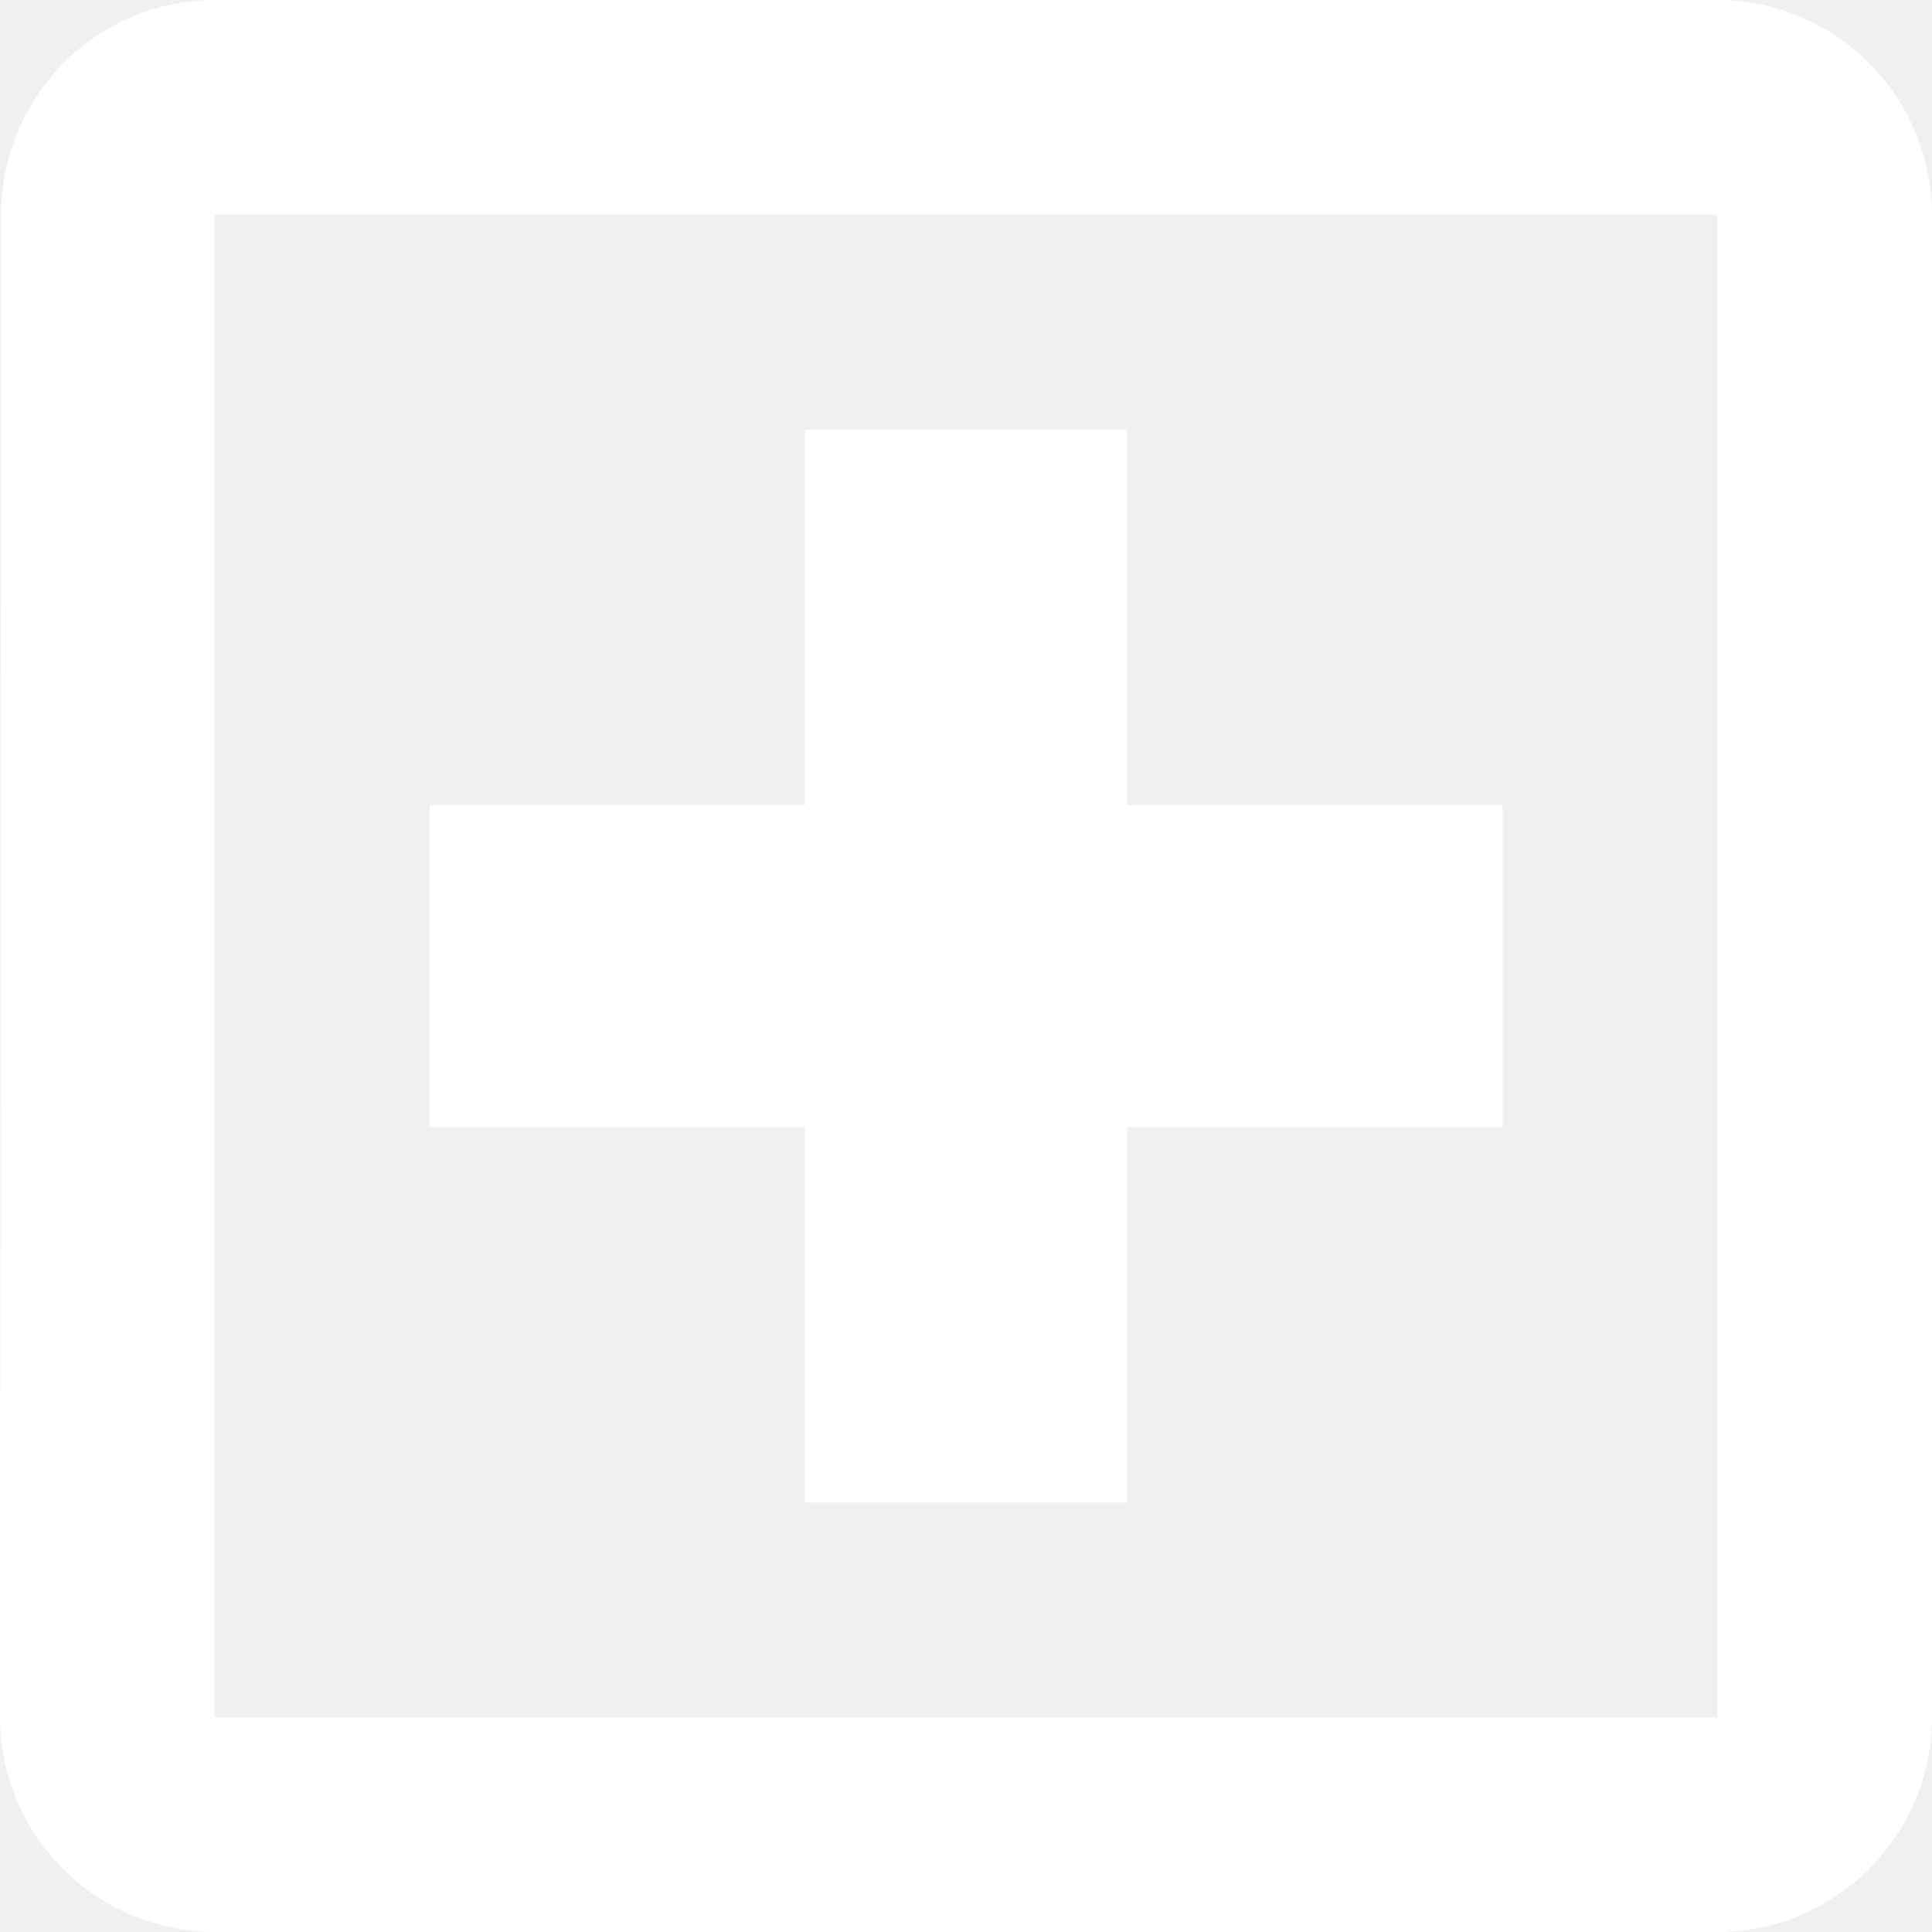
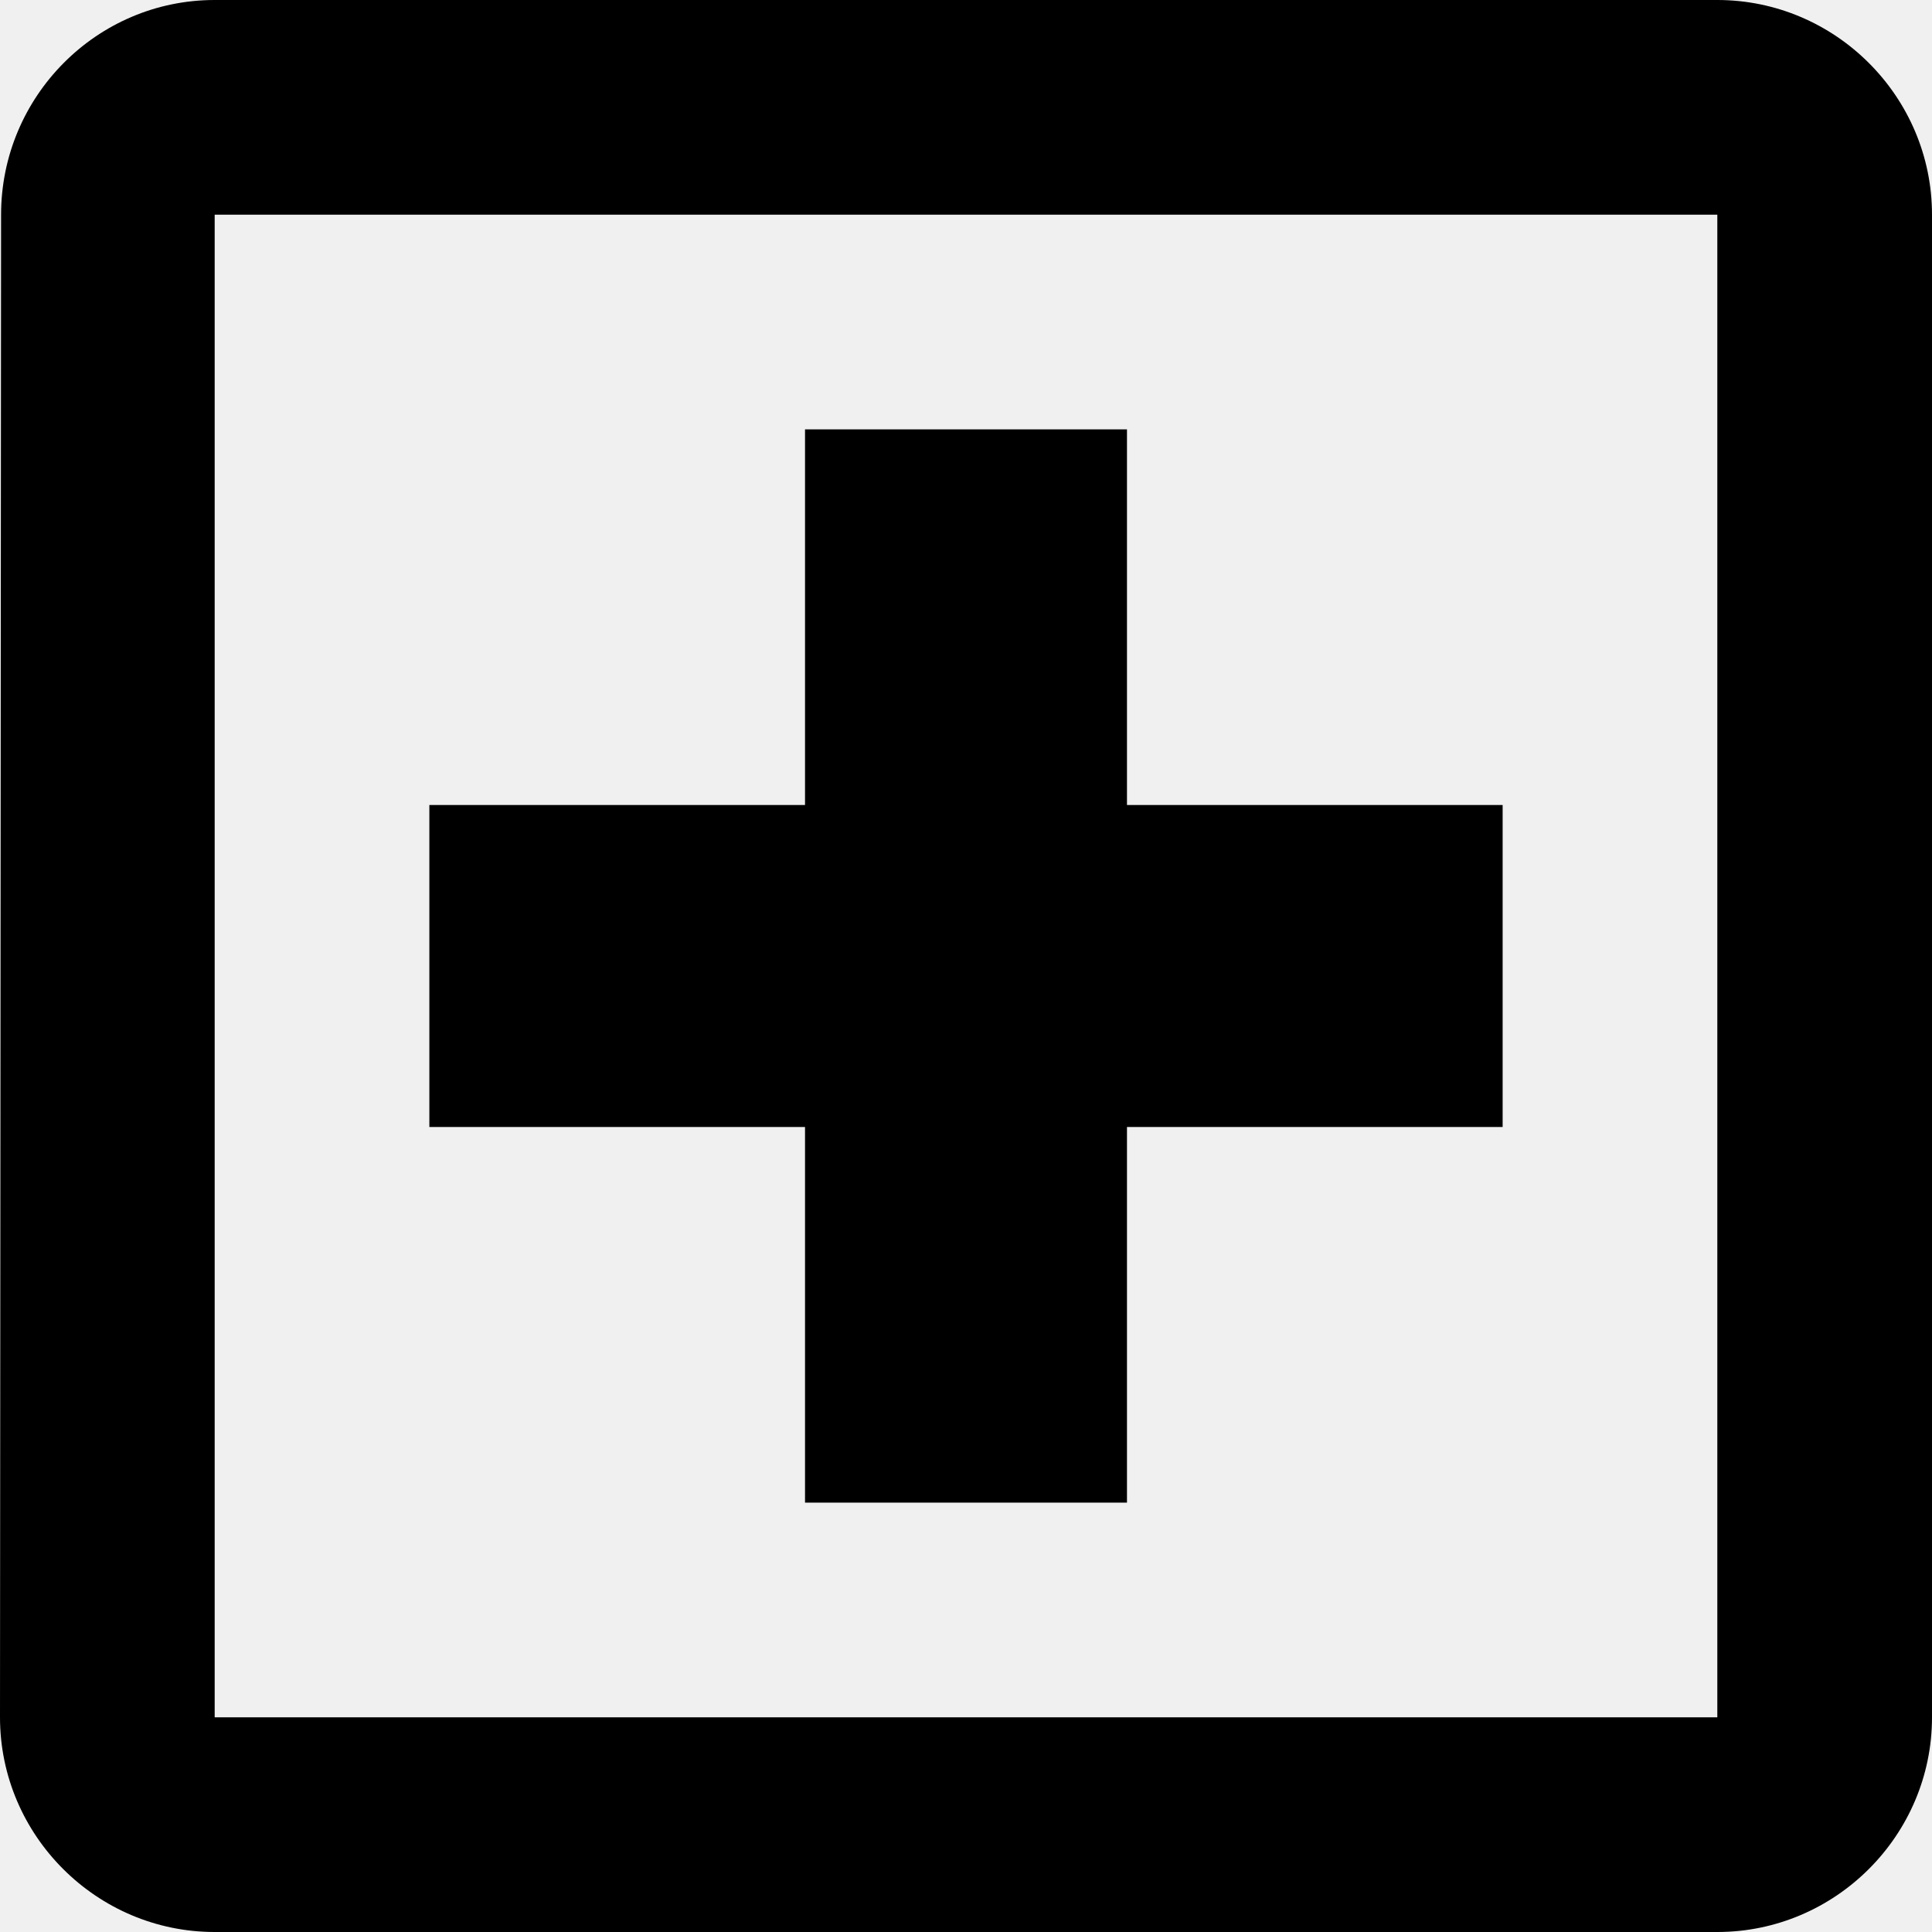
- <svg xmlns="http://www.w3.org/2000/svg" width="34" height="34" viewBox="0 0 34 34" fill="none">
+ <svg xmlns="http://www.w3.org/2000/svg" width="34" height="34" viewBox="0 0 34 34" fill="currentColor">
  <g clip-path="url(#clip0_611_543)">
-     <path d="M30.222 0H3.778C1.7 0 0.019 1.7 0.019 3.778L0 30.222C0 32.3 1.7 34 3.778 34H30.222C32.3 34 34 32.3 34 30.222V3.778C34 1.7 32.3 0 30.222 0ZM30.222 30.222H3.778V3.778H30.222V30.222ZM14.167 26.444H19.833V19.833H26.444V14.167H19.833V7.556H14.167V14.167H7.556V19.833H14.167V26.444Z" fill="white" />
+     <path d="M30.222 0H3.778C1.7 0 0.019 1.7 0.019 3.778L0 30.222C0 32.3 1.7 34 3.778 34H30.222C32.3 34 34 32.3 34 30.222V3.778C34 1.7 32.3 0 30.222 0ZM30.222 30.222H3.778V3.778H30.222V30.222ZM14.167 26.444H19.833V19.833H26.444V14.167H19.833V7.556H14.167V14.167H7.556V19.833H14.167V26.444Z" fill="currentColor" />
  </g>
  <defs>
    <clipPath id="clip0_611_543">
-       <rect width="34" height="34" fill="white" />
+       <rect width="34" height="34" fill="currentColor" />
    </clipPath>
  </defs>
</svg>
